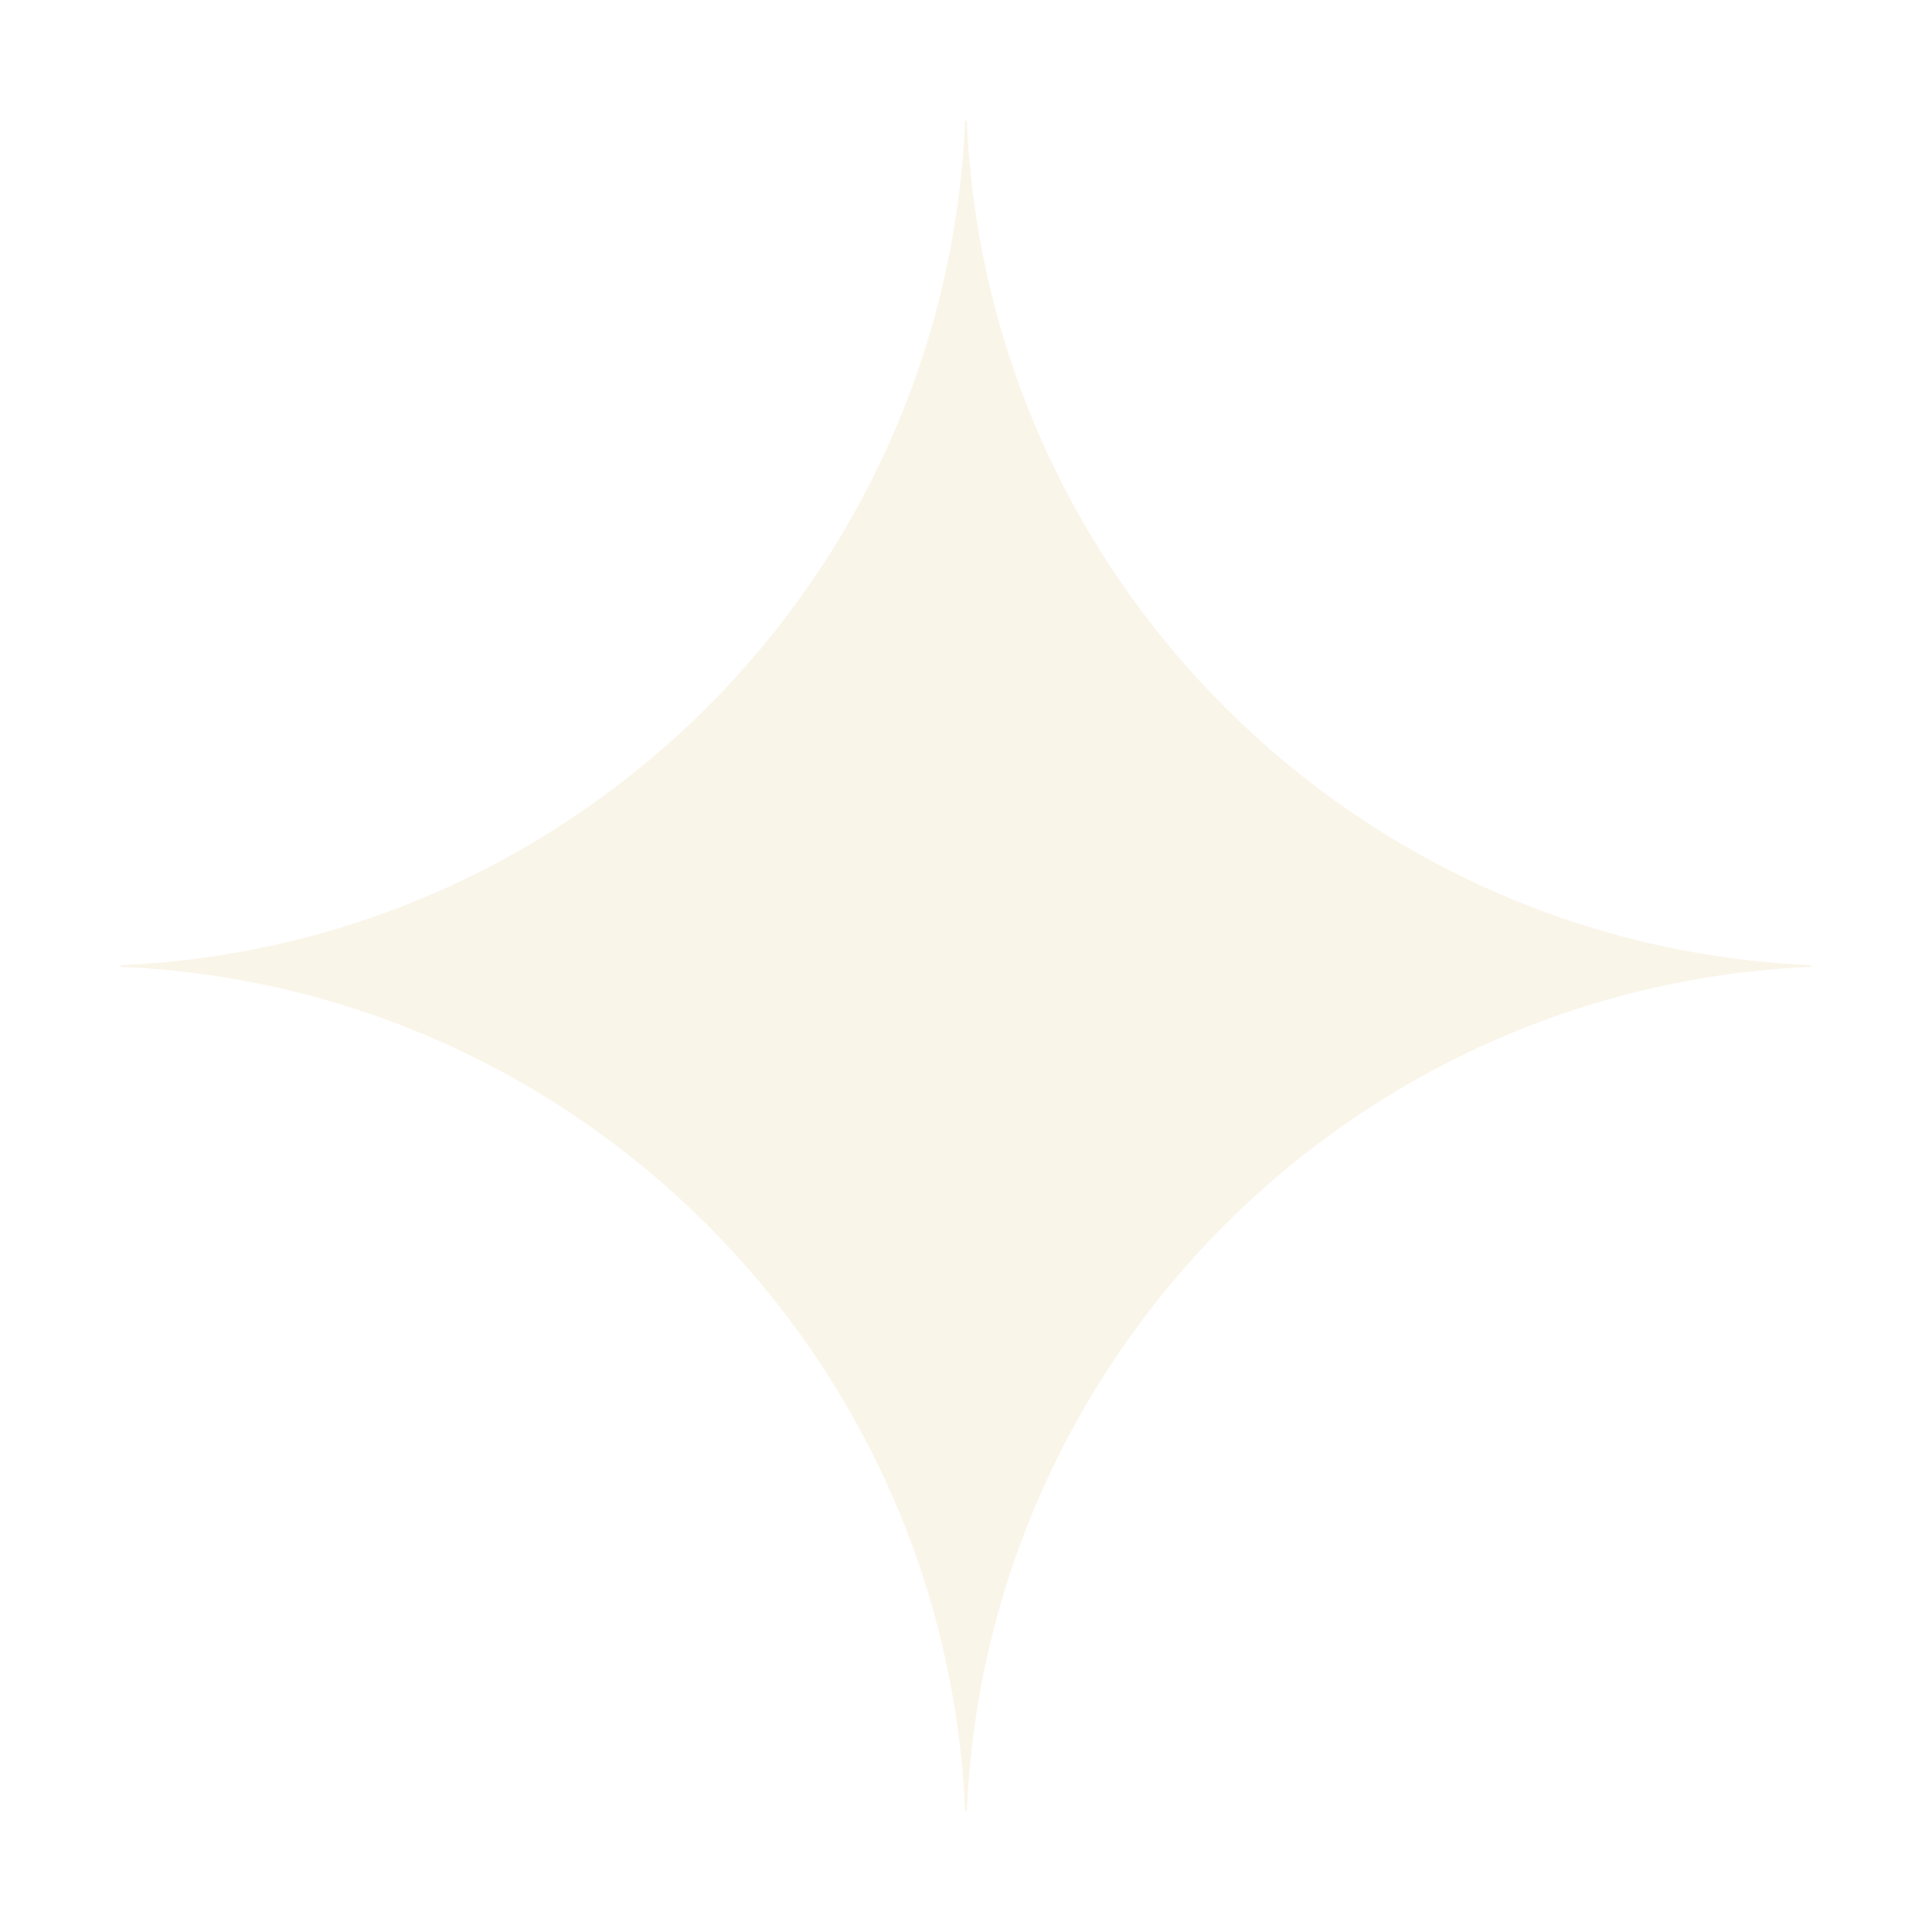
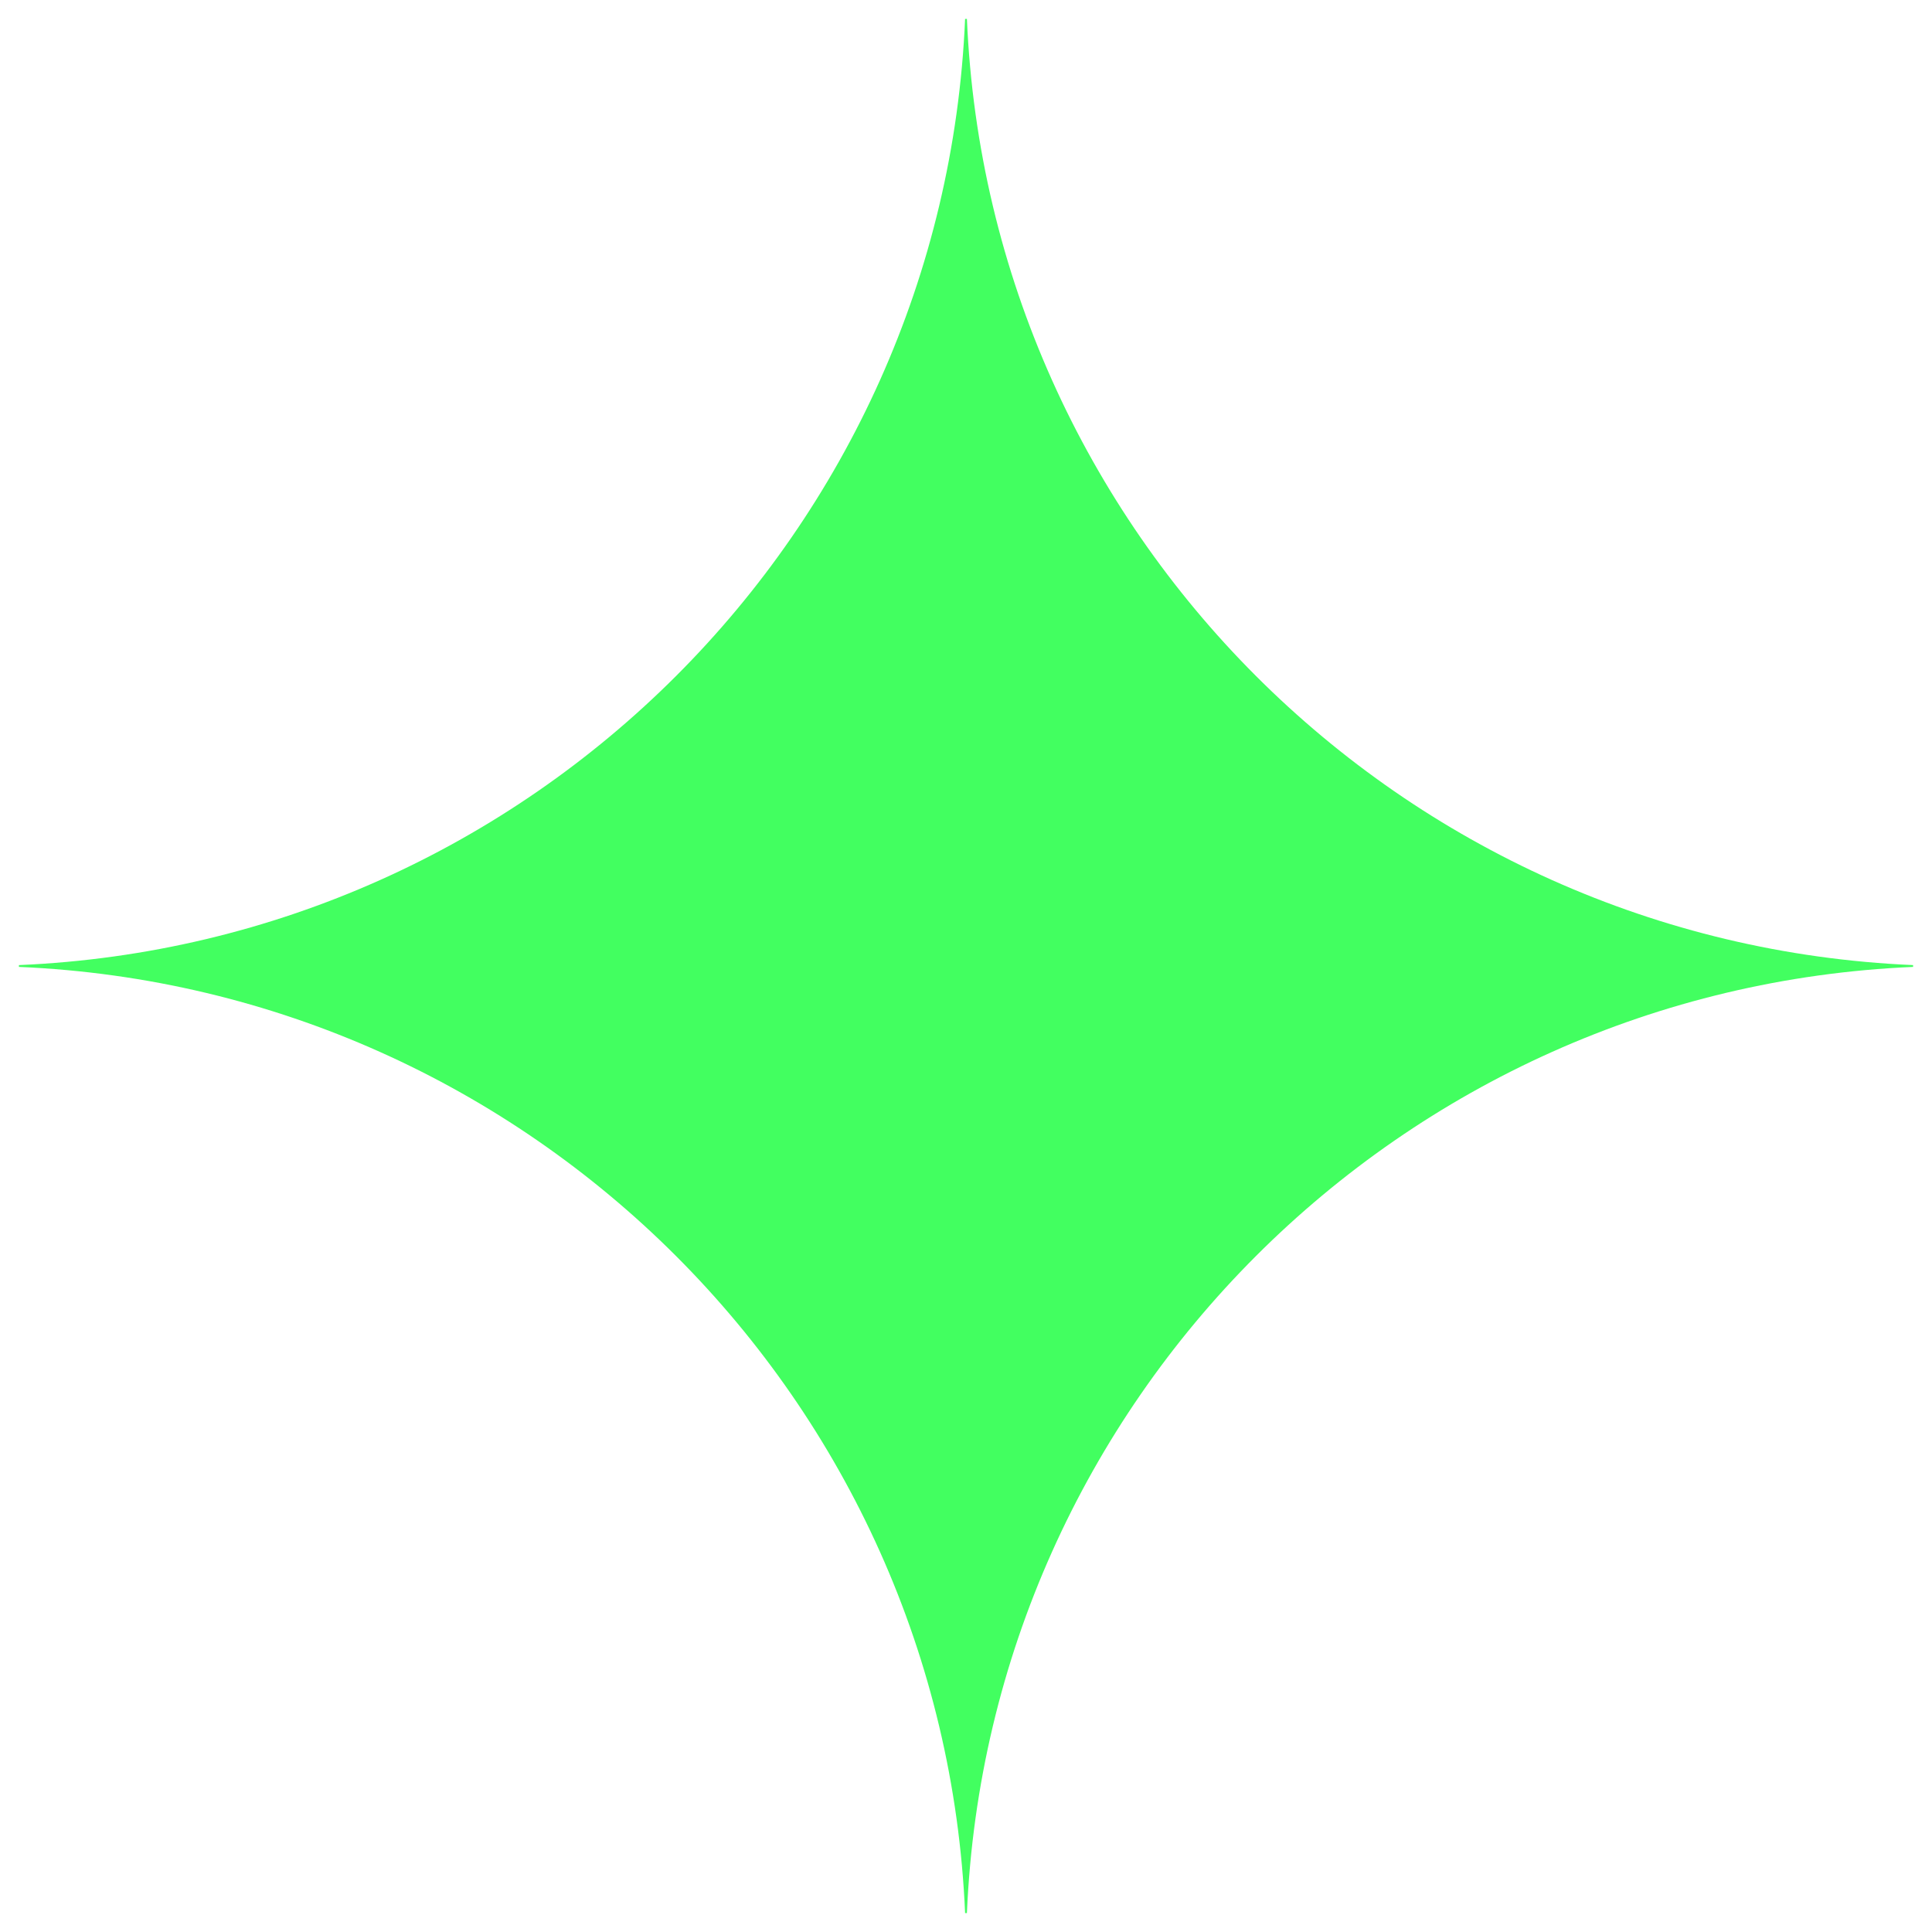
- <svg xmlns="http://www.w3.org/2000/svg" width="16" height="16" viewBox="0 0 16 16" fill="none">
-   <circle cx="8" cy="8" r="2.5" fill="#FAF5E9" />
-   <path fill-rule="evenodd" clip-rule="evenodd" d="M15 8.007V7.993C11.211 7.831 8.169 4.789 8.007 1H7.993C7.831 4.789 4.789 7.831 1 7.993V8.007C4.789 8.169 7.831 11.211 7.993 15H8.007C8.169 11.211 11.211 8.169 15 8.007Z" fill="#FAF5E9" />
+ <svg xmlns="http://www.w3.org/2000/svg" width="34" height="34" viewBox="0 0 34 34" fill="none">
+   <path fill-rule="evenodd" clip-rule="evenodd" d="M33.667 17.016V16.984C24.646 16.598 17.402 9.354 17.016 0.333H16.984C16.599 9.354 9.354 16.599 0.333 16.984V17.016C9.354 17.402 16.598 24.646 16.984 33.667H17.016C17.402 24.646 24.646 17.402 33.667 17.016Z" fill="#42FF60" />
</svg>
